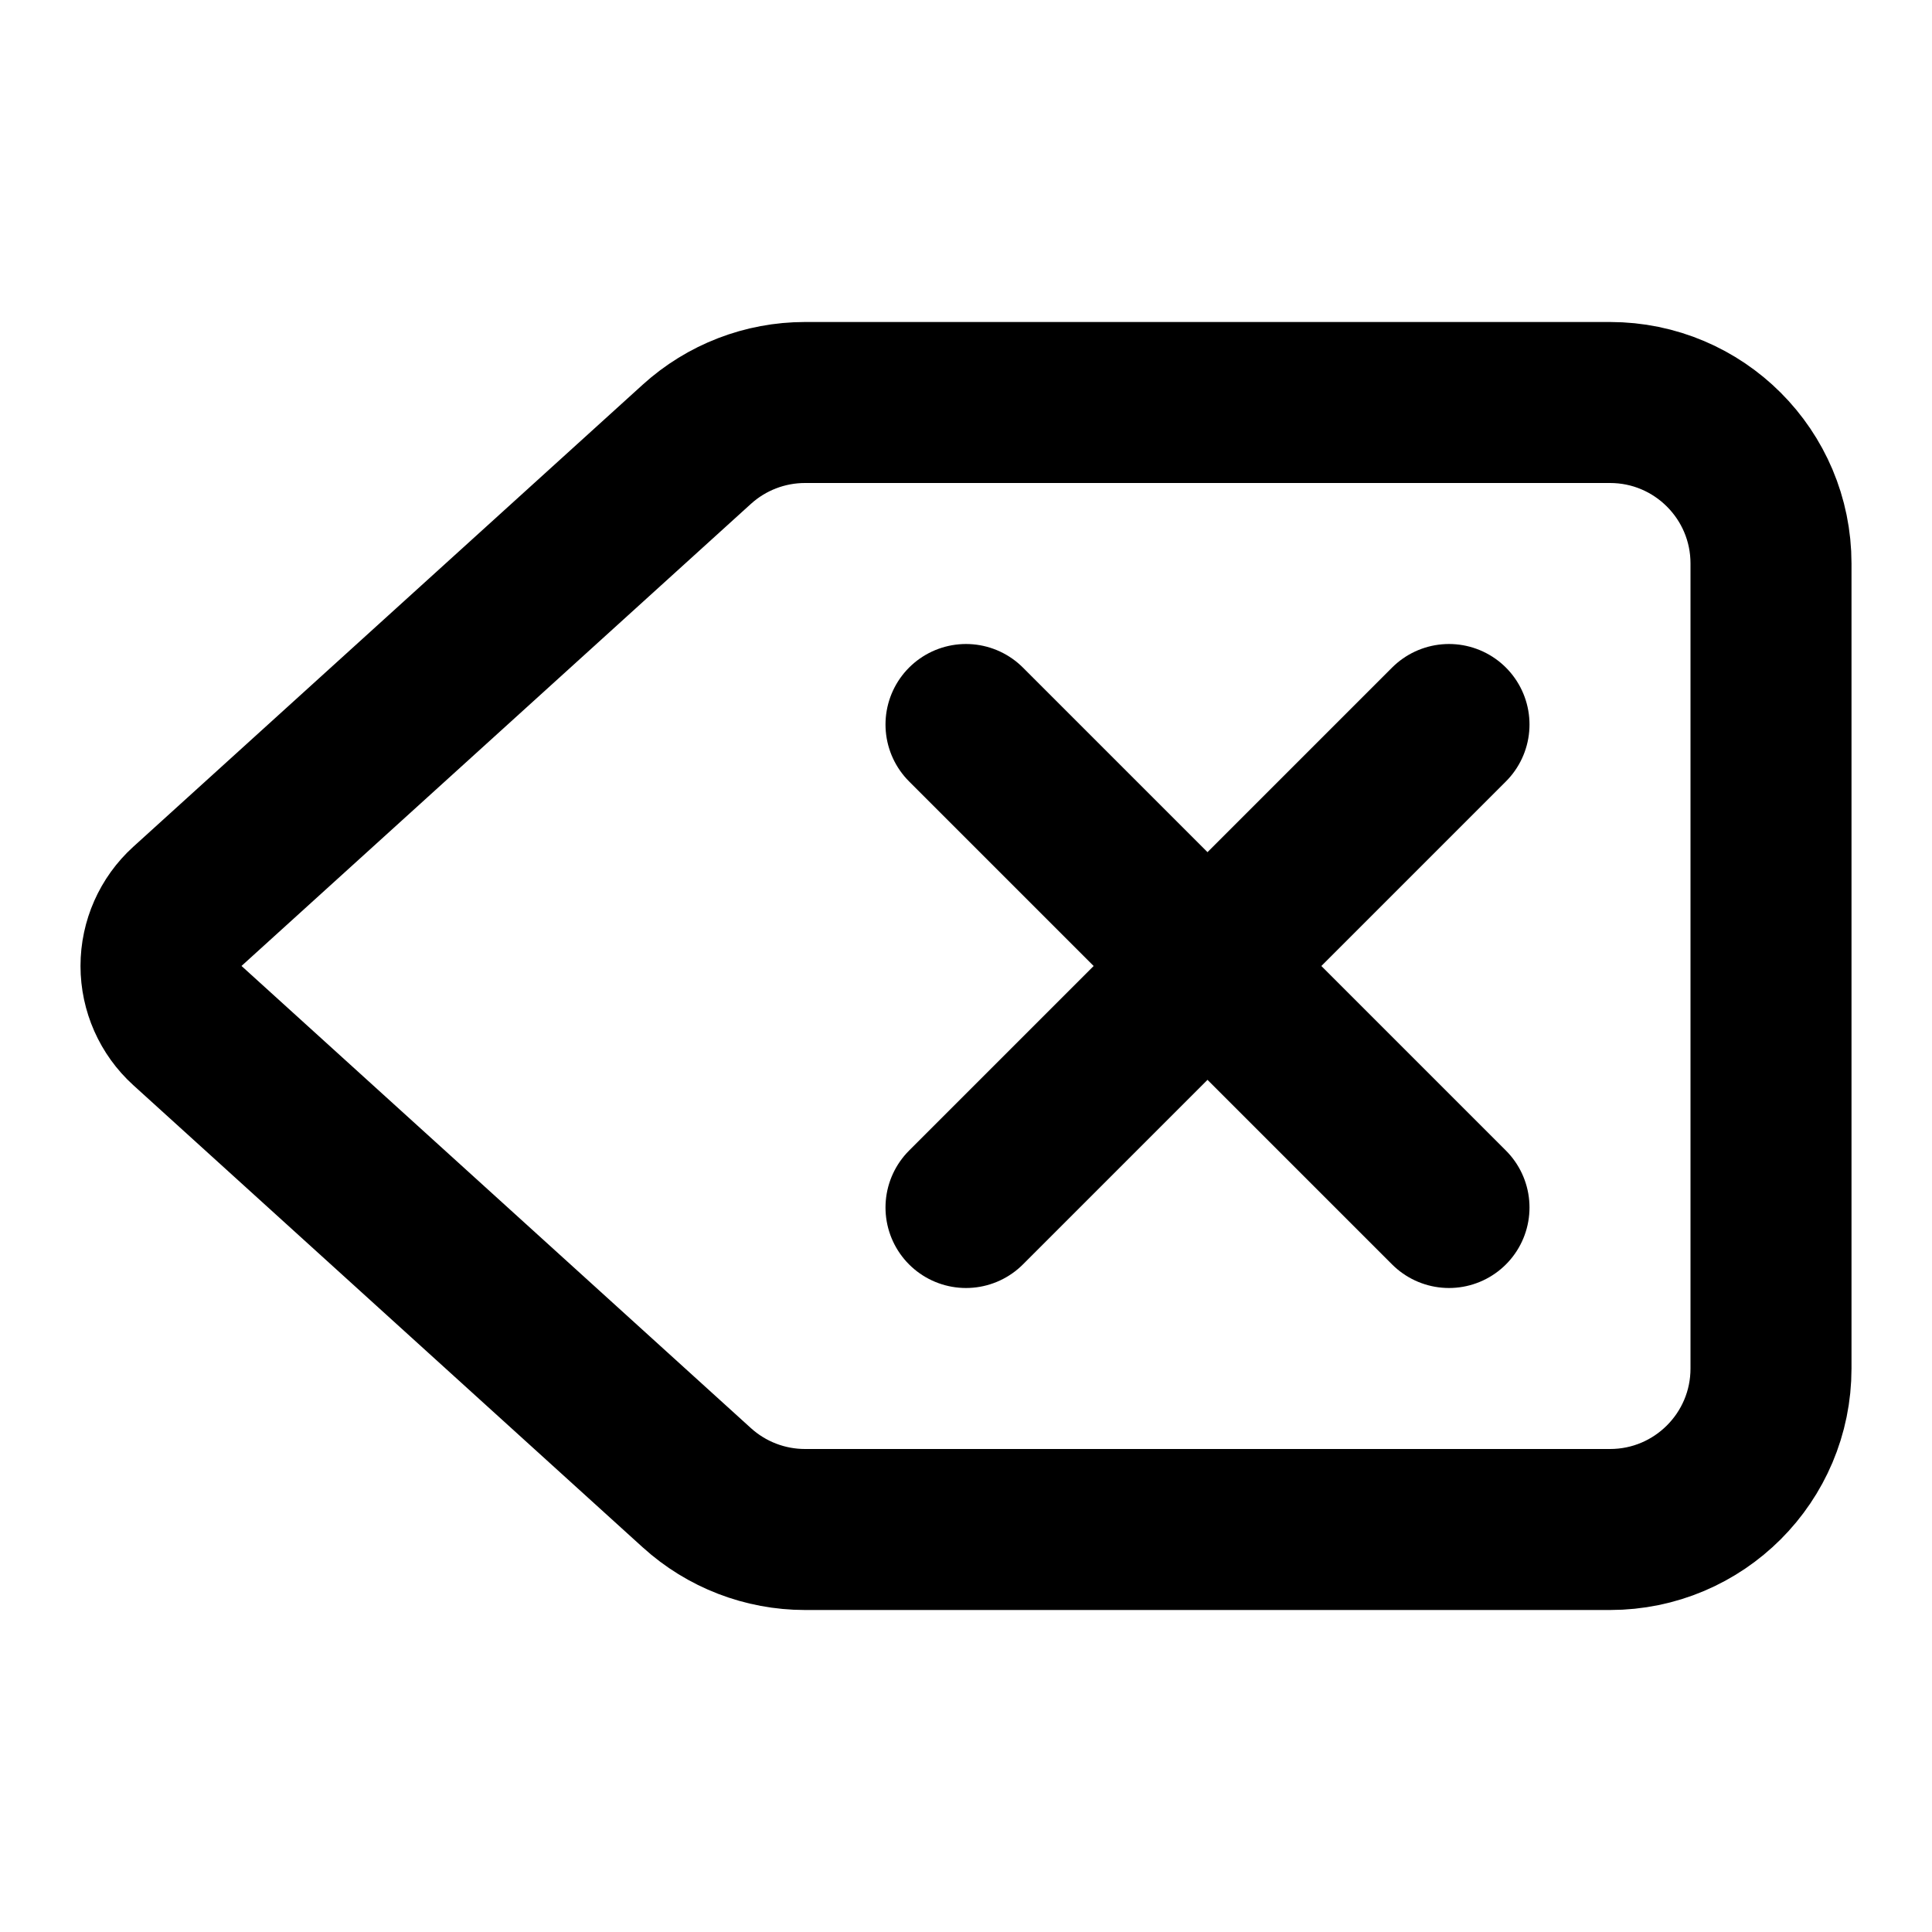
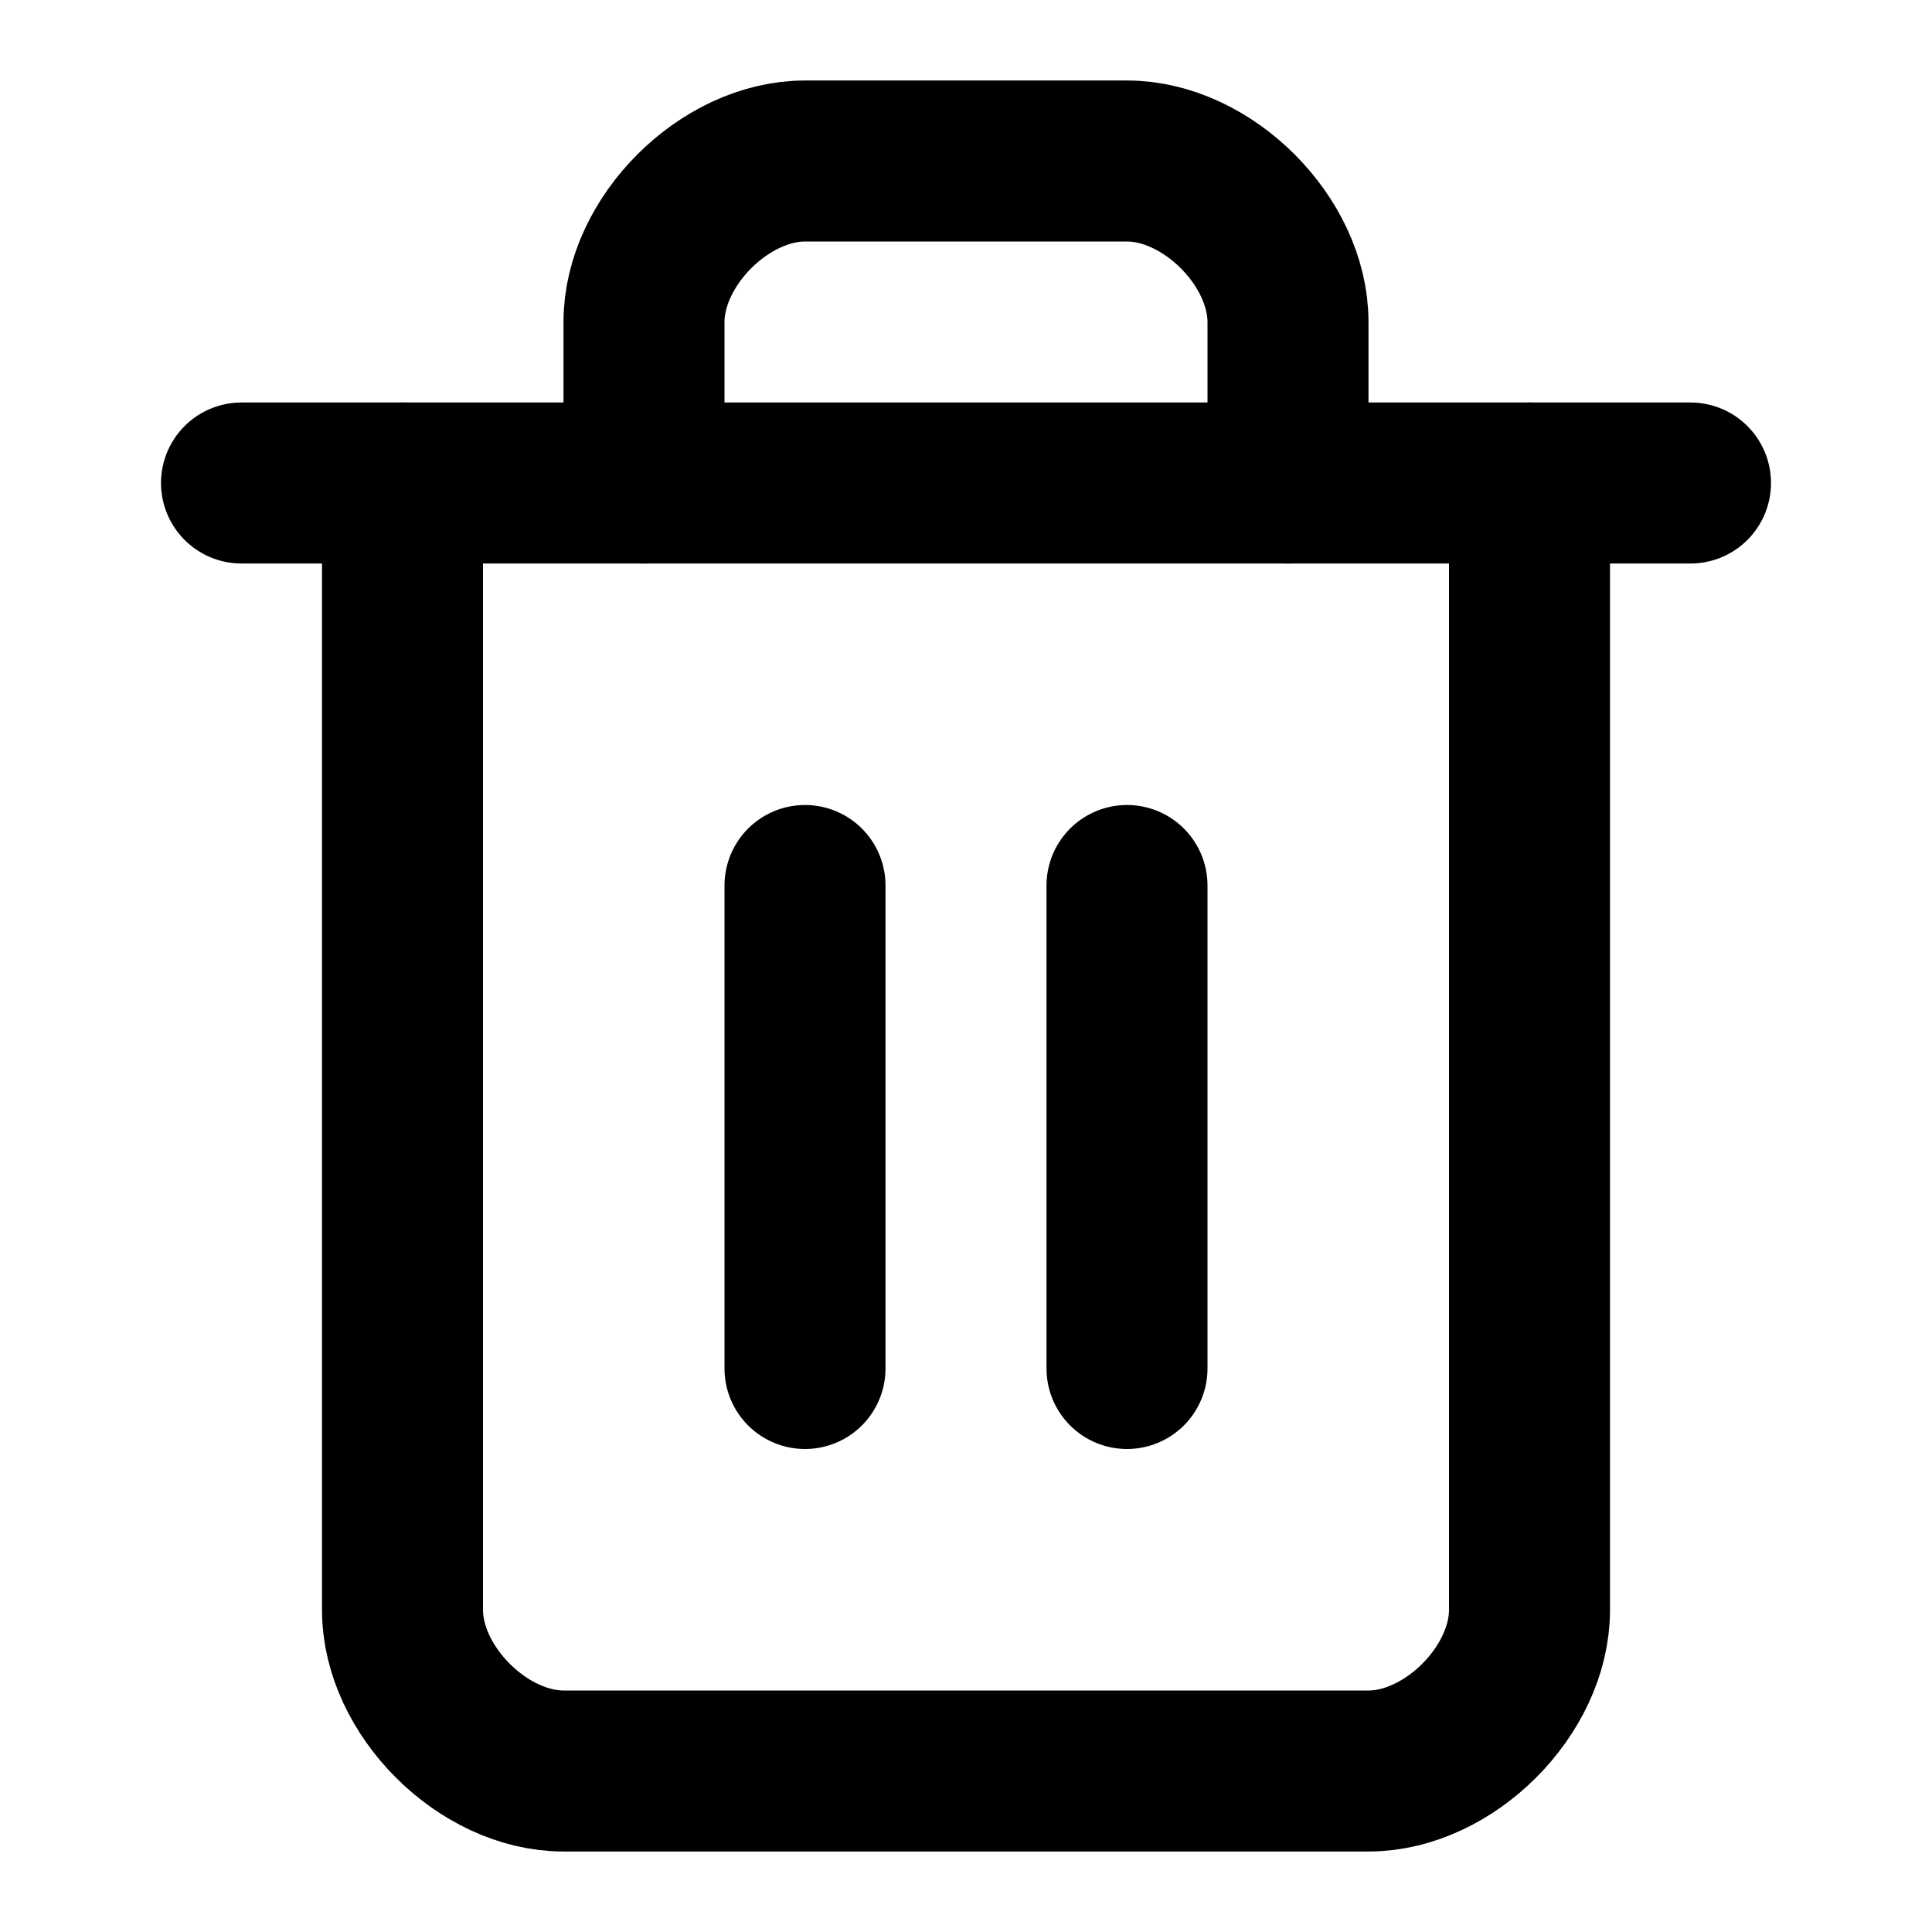
<svg xmlns="http://www.w3.org/2000/svg" width="24" height="24" viewBox="0 0 24 24" fill="none" stroke="currentColor" stroke-width="2" stroke-linecap="round" stroke-linejoin="round">
-   <path d="M10 5a2 2 0 0 0-1.344.519l-6.328 5.74a1 1 0 0 0 0 1.481l6.328 5.741A2 2 0 0 0 10 19h10a2 2 0 0 0 2-2V7a2 2 0 0 0-2-2z" />
-   <path d="m12 9 6 6" />
-   <path d="m18 9-6 6" />
+   <path d="M3 6h18" />
+   <path d="M19 6v14c0 1-1 2-2 2H7c-1 0-2-1-2-2V6" />
+   <path d="M8 6V4c0-1 1-2 2-2h4c1 0 2 1 2 2v2" />
+   <path d="M10 11v6" />
+   <path d="M14 11v6" />
</svg>
